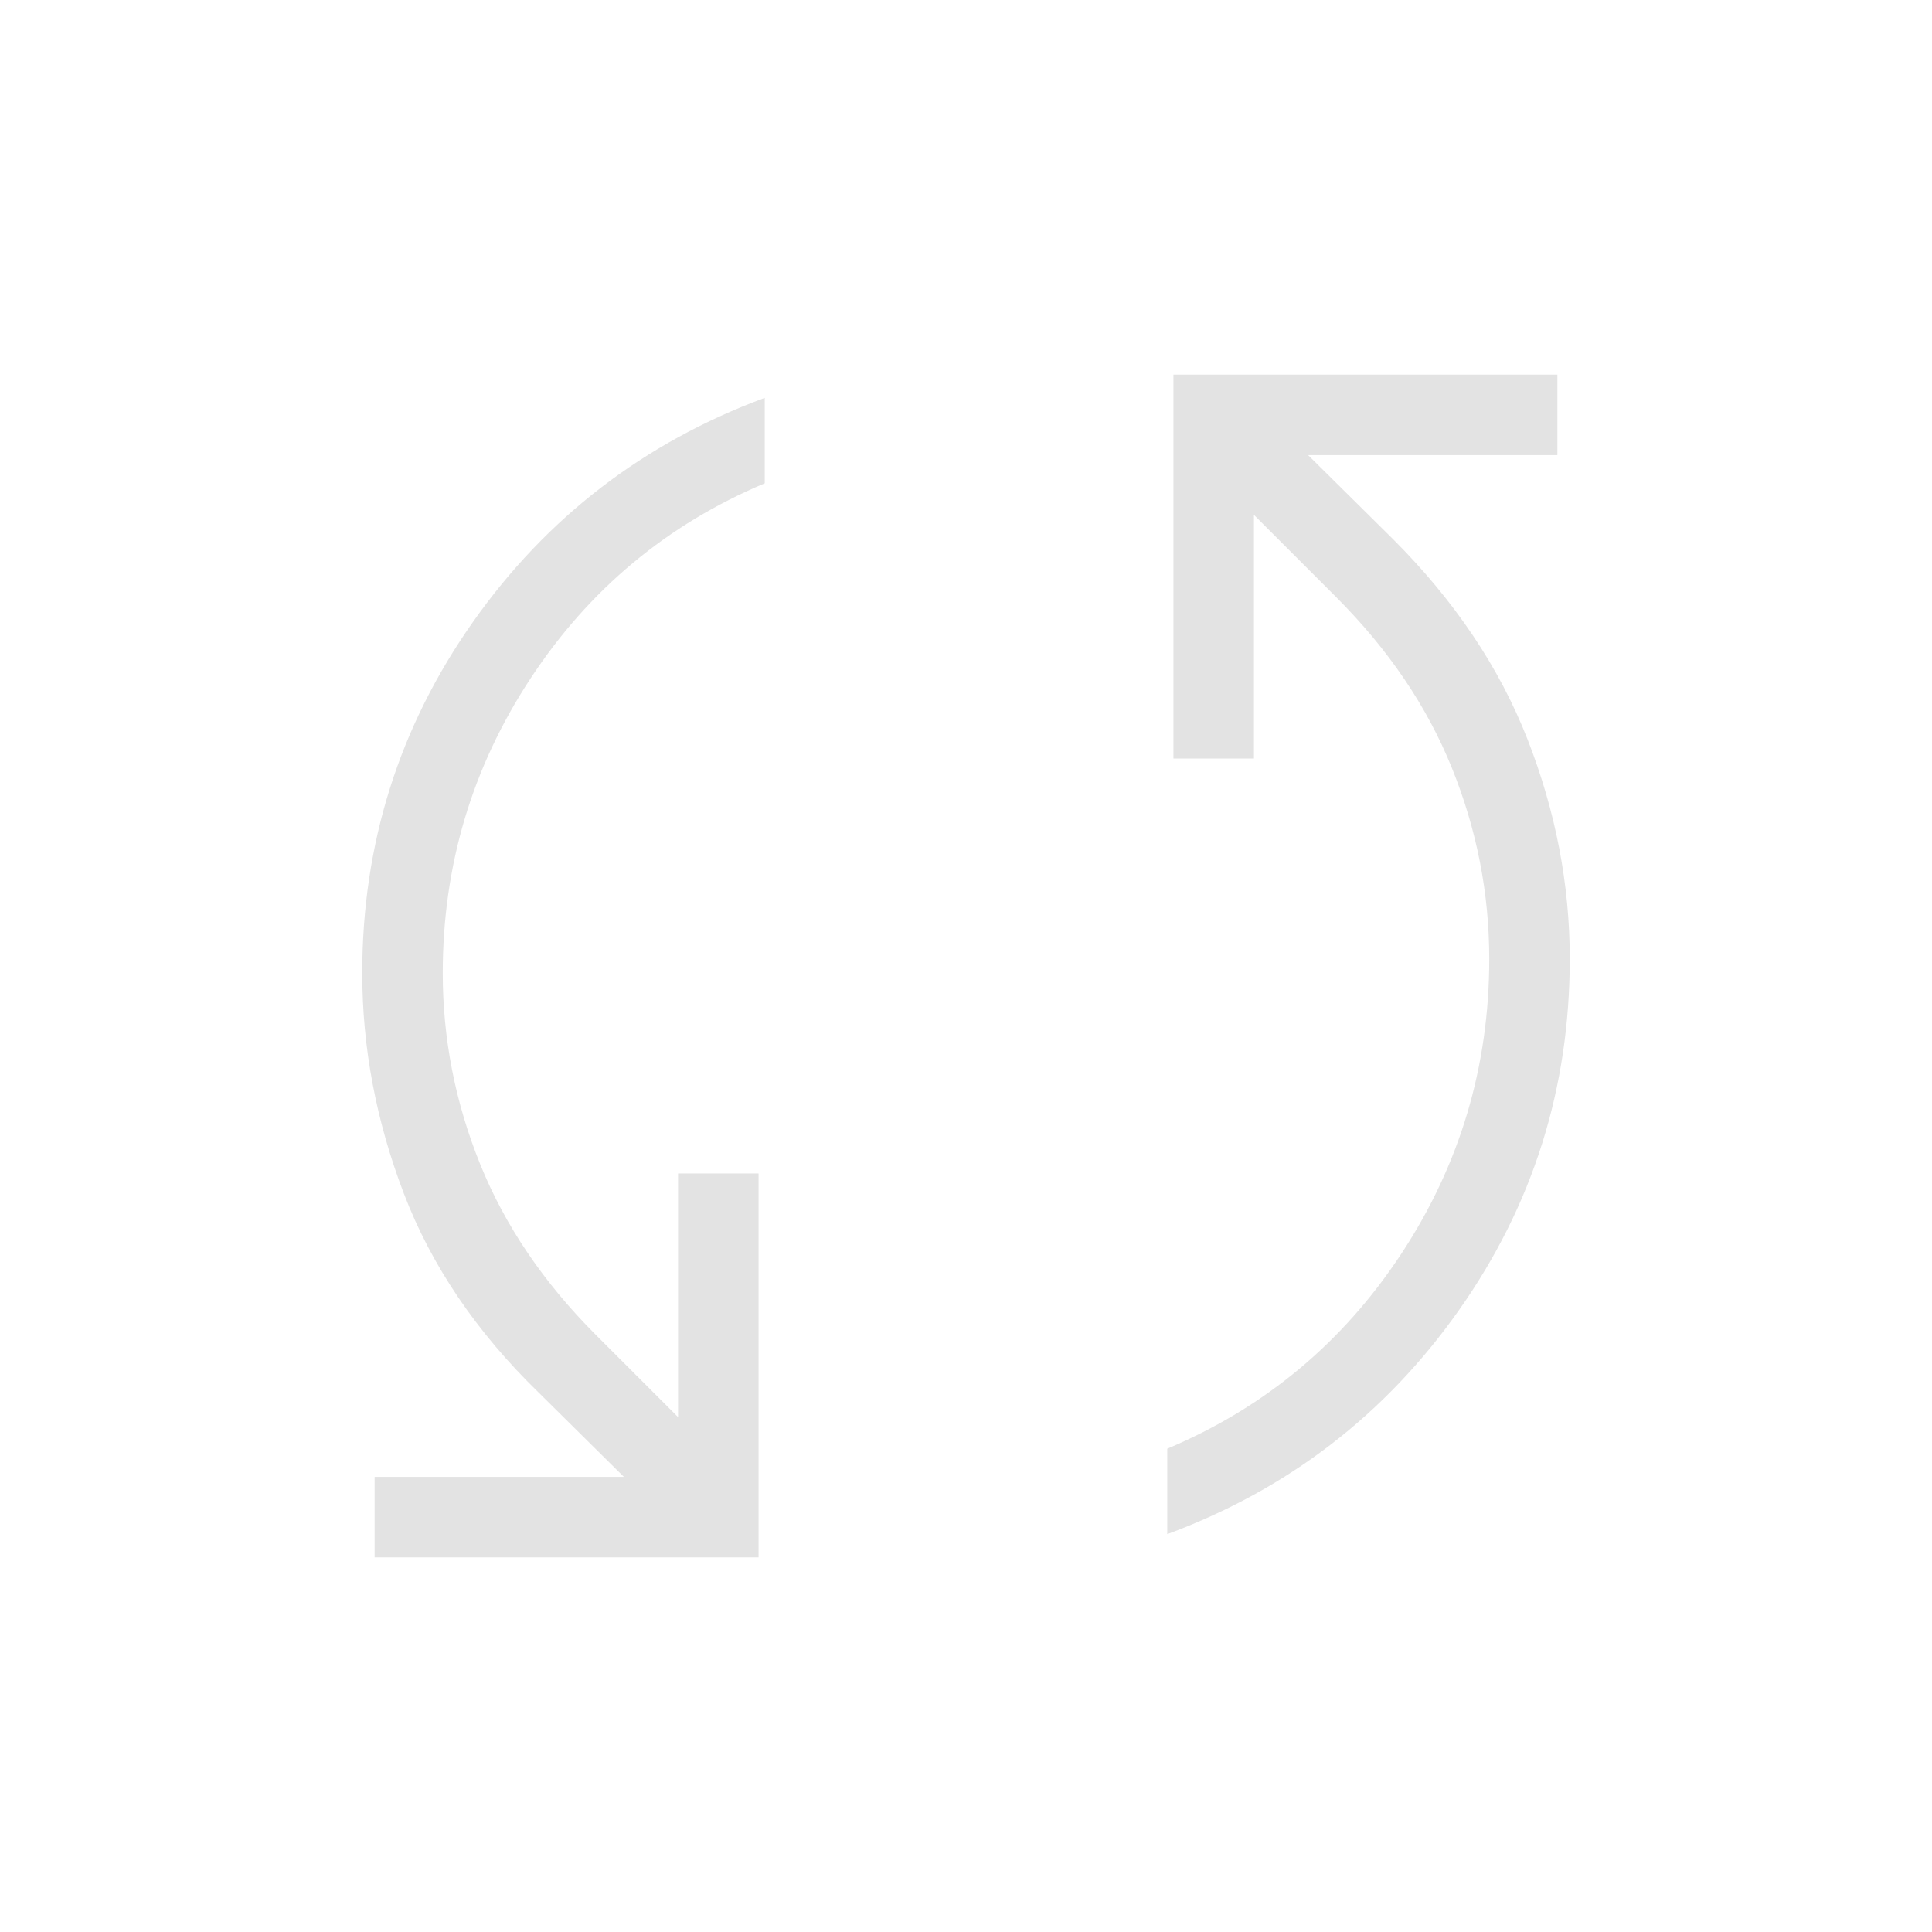
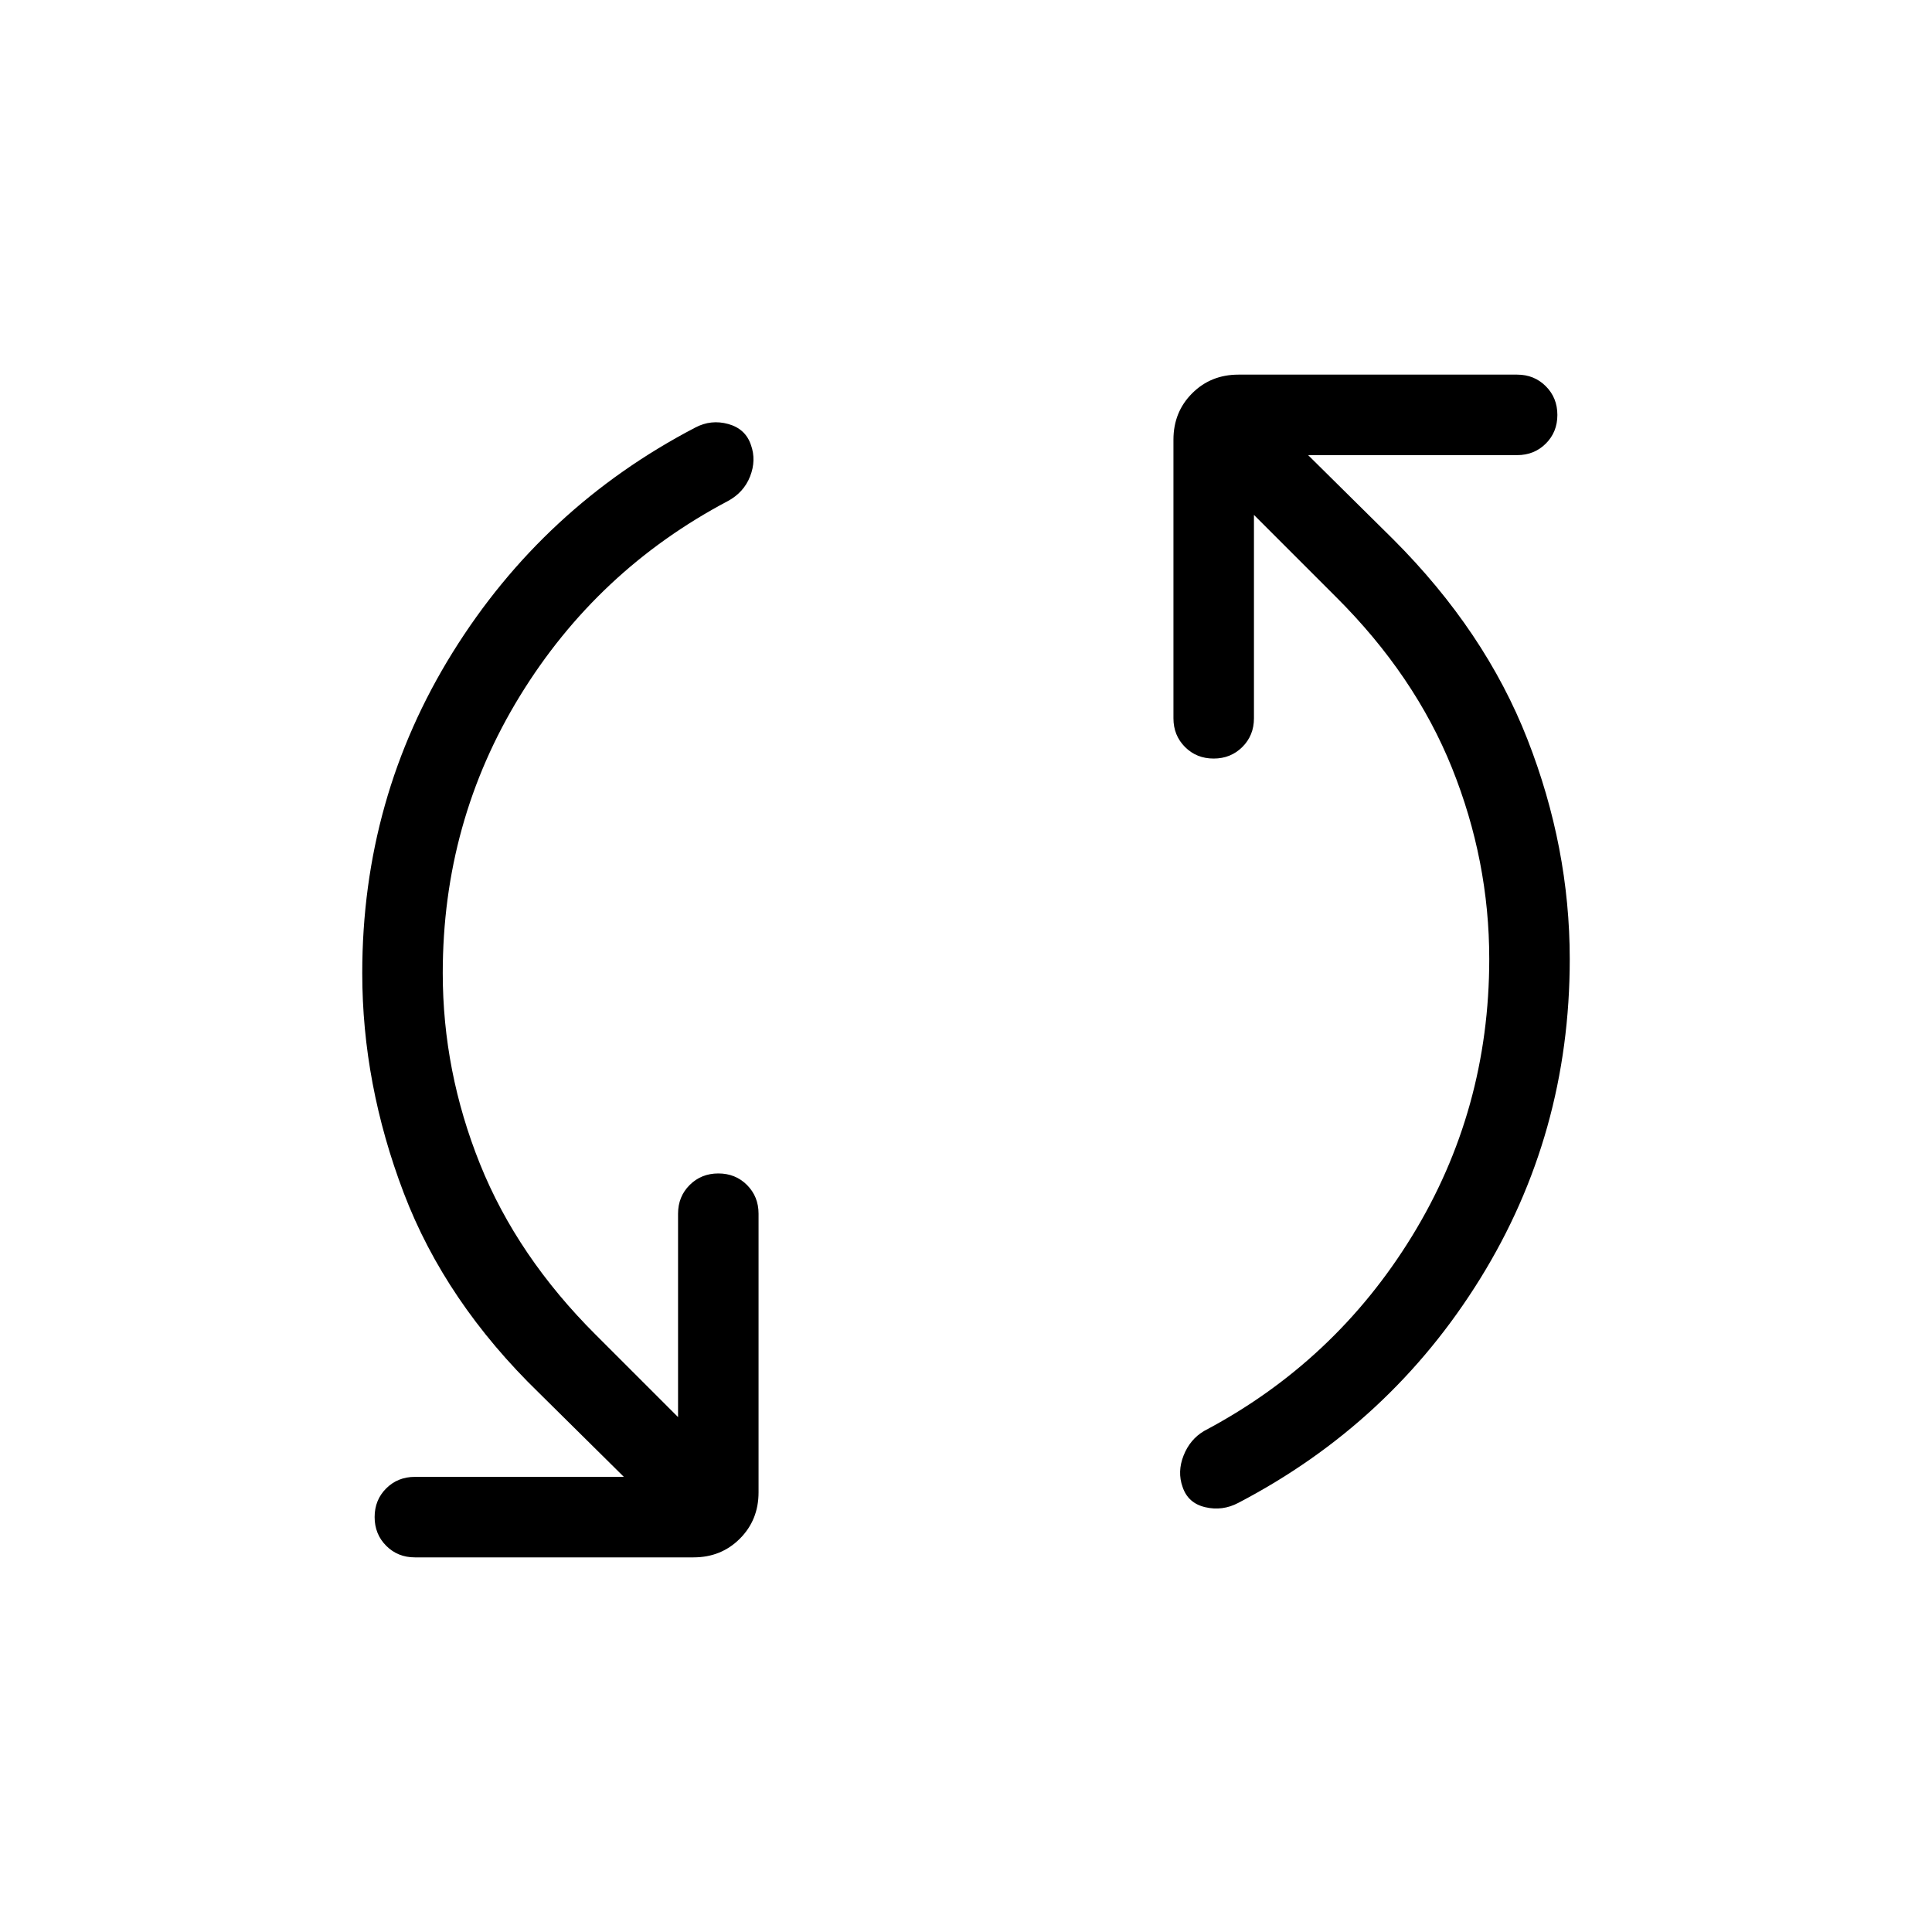
- <svg xmlns="http://www.w3.org/2000/svg" height="24px" viewBox="0 -960 960 960" width="24px" fill="#e3e3e3">
-   <path d="M186.15-186.15v-40H310l-42.15-41.7q-46.62-45.23-67.23-99.23-20.62-54-20.62-109.38 0-96.39 54.96-174.42Q289.92-728.92 380-762.31v42.46q-72.77 30.62-116.38 96.97Q220-556.54 220-476.46q0 48.84 18.54 94.81 18.54 45.96 57.61 85.03l40.77 40.77v-121.07h40v190.77H186.15ZM580-197.69v-42.46q72.77-30.62 116.38-96.97Q740-403.46 740-483.54q0-48.84-18.54-94.81-18.54-45.96-57.61-85.03l-40.77-40.77v121.07h-40v-190.77h190.77v40H650l42.15 41.7q45.93 45.92 66.89 99.57Q780-538.92 780-483.54q0 96.39-54.96 174.42Q670.08-231.08 580-197.69Z" />
+ <svg xmlns="http://www.w3.org/2000/svg" height="24px" viewBox="0 -960 960 960" width="24px" fill="#000">
+   <path d="M220-476.46q0 48.75 18.49 94.8 18.5 46.04 57.66 85.04l40.77 40.77v-101.07q0-8.5 5.76-14.25t14.27-5.75q8.51 0 14.24 5.75t5.73 14.25v138.46q0 13.73-9.29 23.02-9.28 9.29-23.01 9.29H206.15q-8.5 0-14.25-5.76t-5.75-14.27q0-8.51 5.75-14.24t14.25-5.73H310l-42.15-41.7q-46.62-45.23-67.23-99.38Q180-421.39 180-476.46q0-87.08 44.92-159.35 44.93-72.27 120.54-111.73 7.85-4.15 16.42-1.77 8.58 2.39 11.27 10.45 2.7 7.55-.43 15.57-3.14 8.01-11.1 12.29-64.93 34.31-103.27 96.81Q220-551.69 220-476.46Zm520-7.08q0-48.75-18.49-94.8-18.5-46.04-57.66-85.04l-40.77-40.77v101.07q0 8.5-5.76 14.25t-14.27 5.75q-8.51 0-14.24-5.75t-5.73-14.25v-138.46q0-13.73 9.29-23.02 9.28-9.29 23.01-9.29h138.47q8.5 0 14.25 5.76t5.75 14.27q0 8.51-5.75 14.24t-14.25 5.73H650l42.15 41.7q45.8 45.78 66.82 99.5Q780-538.92 780-483.42q0 86.96-44.54 158.84-44.54 71.89-120.15 111.35-7.85 4.15-16.43 2.15-8.57-2-11.26-10.06-2.7-7.55.5-15.63 3.19-8.08 10.26-12.23 64.93-34.31 103.27-96.81Q740-408.31 740-483.54Z" />
</svg>
